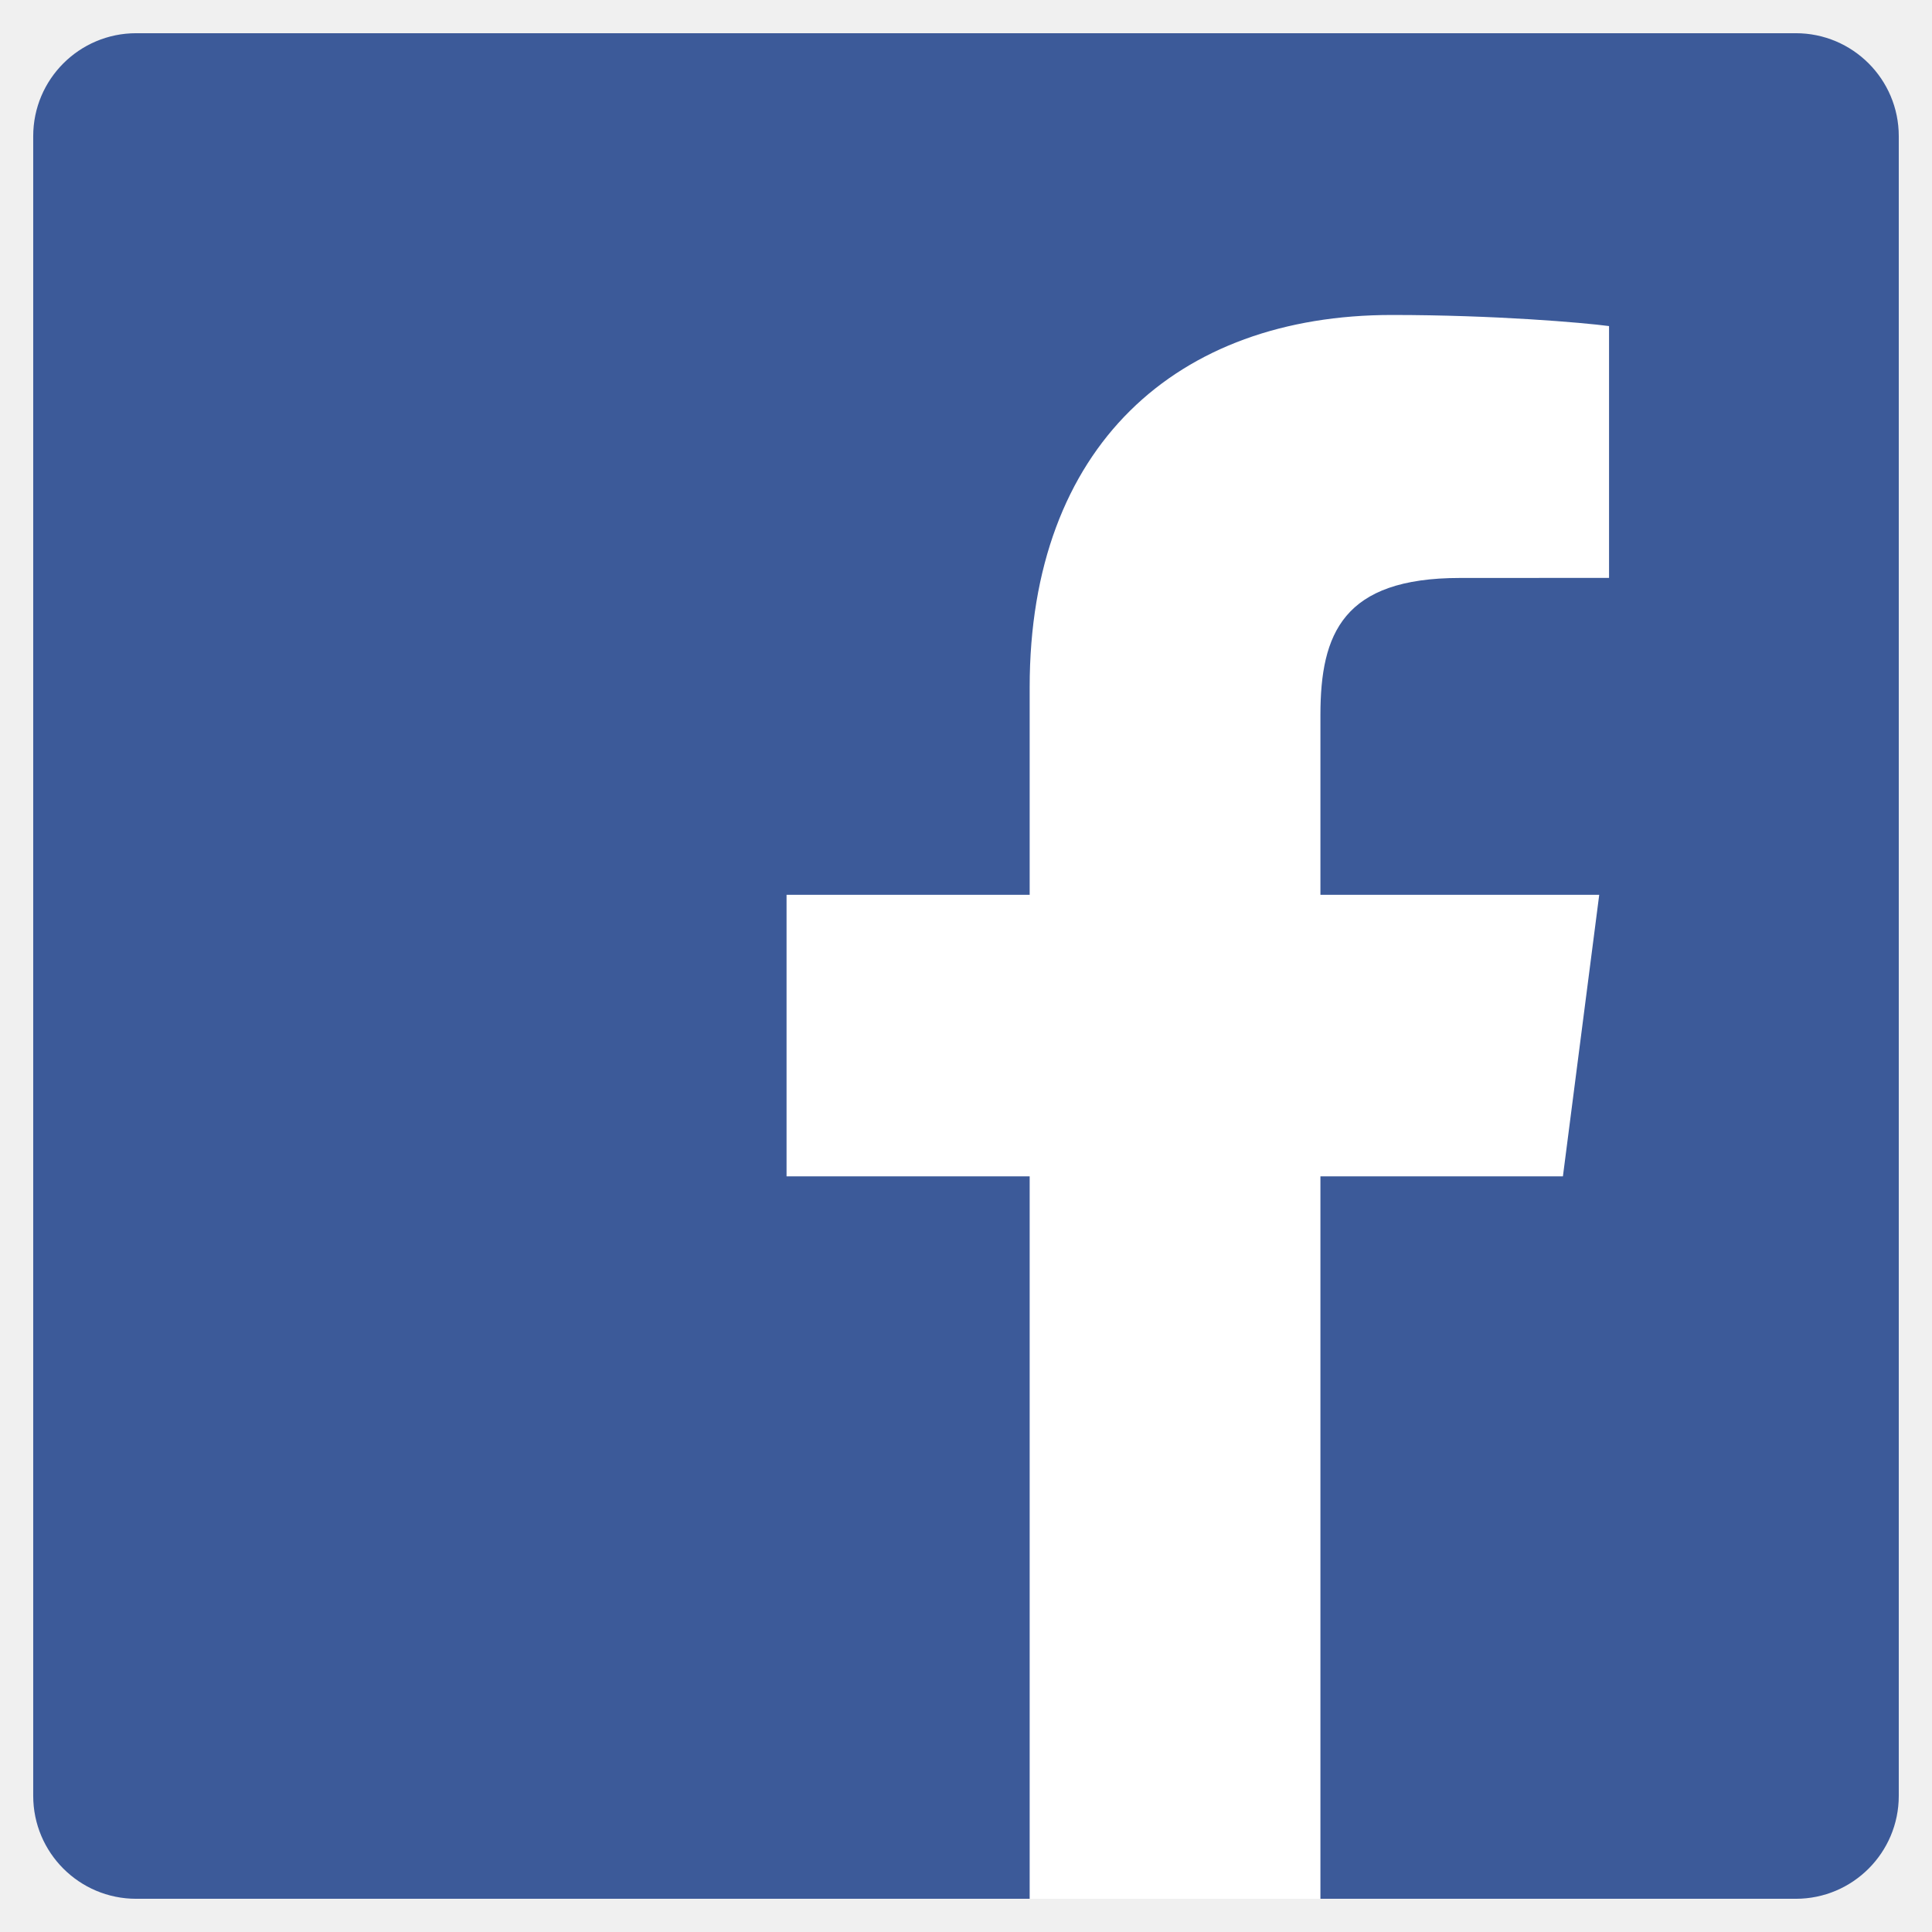
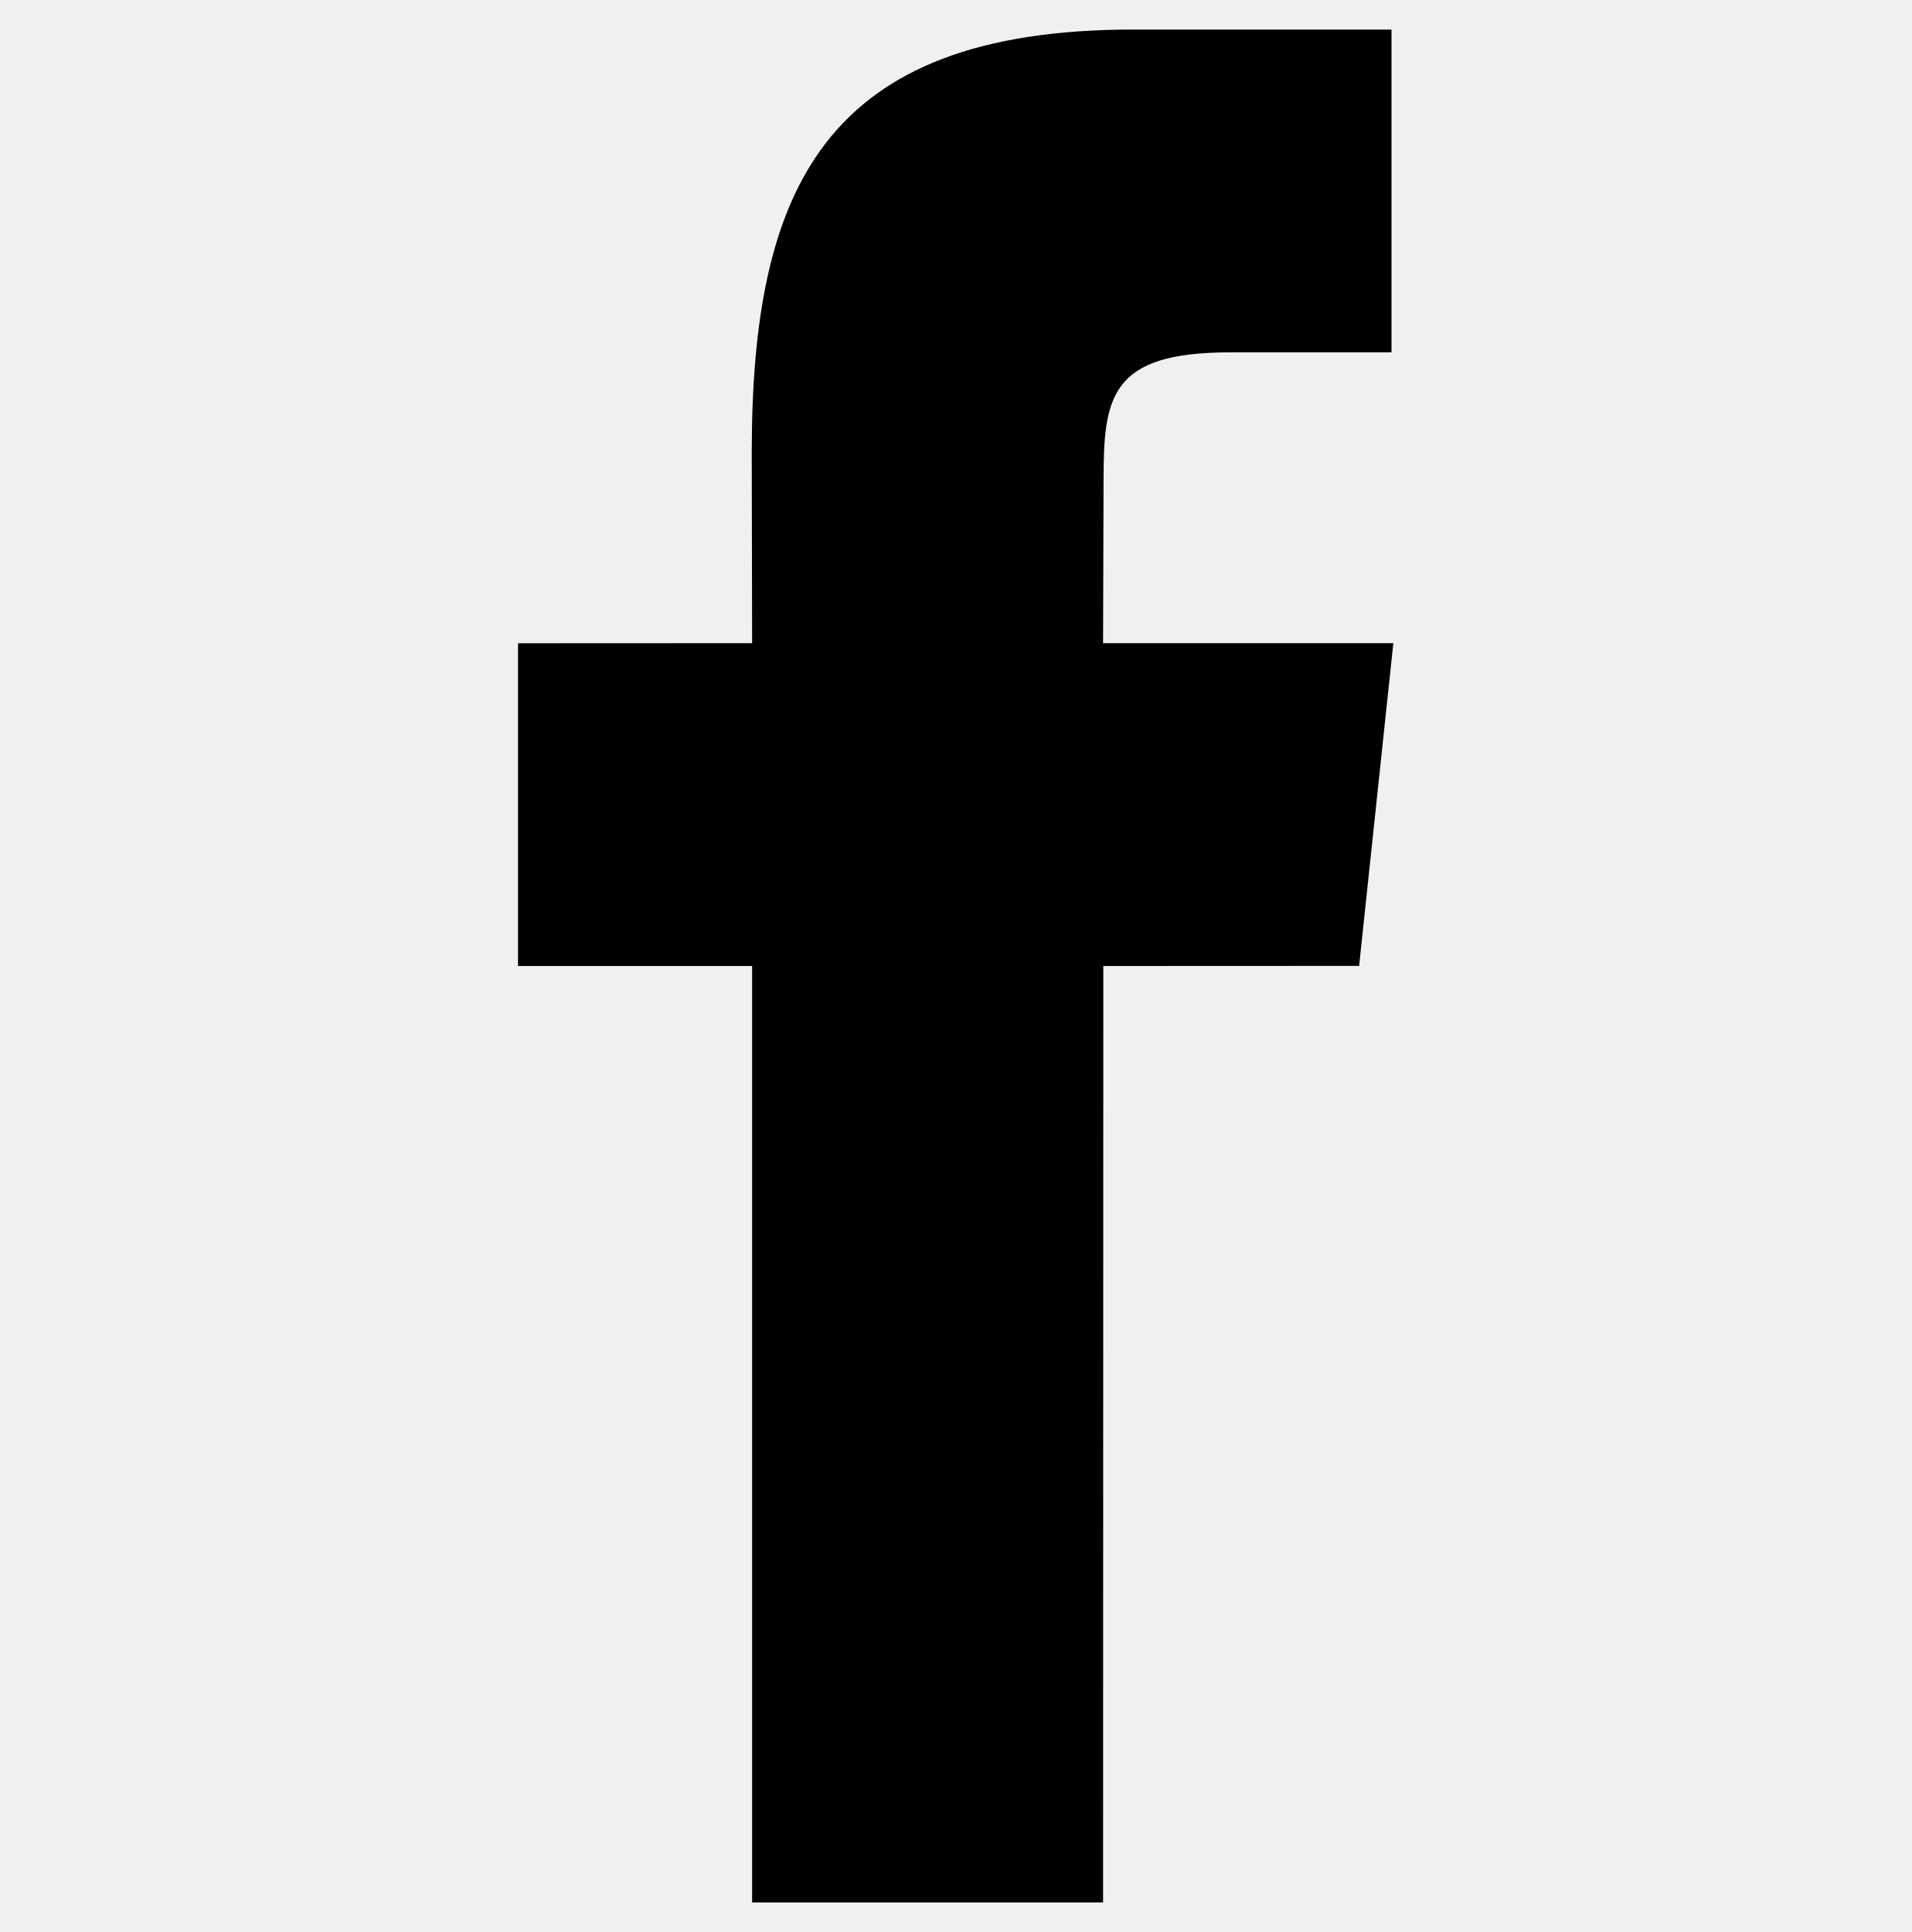
- <svg xmlns="http://www.w3.org/2000/svg" version="1.1" id="Layer_1" x="0px" y="0px" width="266.893px" height="266.895px" viewBox="0 0 266.893 266.895" enable-background="new 0 0 266.893 266.895" xml:space="preserve">
-   <path id="Blue_1_" fill="#3C5A99" d="M248.082,262.307c7.854,0,14.223-6.369,14.223-14.225V18.812  c0-7.857-6.368-14.224-14.223-14.224H18.812c-7.857,0-14.224,6.367-14.224,14.224v229.27c0,7.855,6.366,14.225,14.224,14.225  H248.082z" />
-   <path id="f" fill="#FFFFFF" d="M182.409,262.307v-99.803h33.499l5.016-38.895h-38.515V98.777c0-11.261,3.127-18.935,19.275-18.935  l20.596-0.009V45.045c-3.562-0.474-15.788-1.533-30.012-1.533c-29.695,0-50.025,18.126-50.025,51.413v28.684h-33.585v38.895h33.585  v99.803H182.409z" />
+ <svg xmlns="http://www.w3.org/2000/svg" width="205.66mm" height="207.894mm" viewBox="0 0 205.66 207.894" version="1.1" id="svg8">
+   <defs id="defs2" />
+   <style type="text/css" id="style3111">
+ 	.st0{fill:#333333;}
+ </style>
+   <g transform="matrix(0.3936224,0,0,0.3936224,2.062675,3.179695)" id="g3404">
+     <g id="g3348">
+       <path d="M 296.296,512 H 200.36 V 256 h -64 v -88.225 l 64,-0.029 -0.104,-51.976 C 200.256,43.794 219.773,0 304.556,0 h 70.588 v 88.242 h -44.115 c -33.016,0 -34.604,12.328 -34.604,35.342 l -0.131,44.162 H 375.64 L 366.286,255.971 296.36,256 Z" id="path3346" />
+     </g>
+     <g id="g3350" />
+     <g id="g3352" />
+     <g id="g3354" />
+     <g id="g3356" />
+     <g id="g3358" />
+     <g id="g3360" />
+     <g id="g3362" />
+     <g id="g3364" />
+     <g id="g3366" />
+     <g id="g3368" />
+     <g id="g3370" />
+     <g id="g3372" />
+     <g id="g3374" />
+     <g id="g3376" />
+     <g id="g3378" />
+   </g>
</svg>
